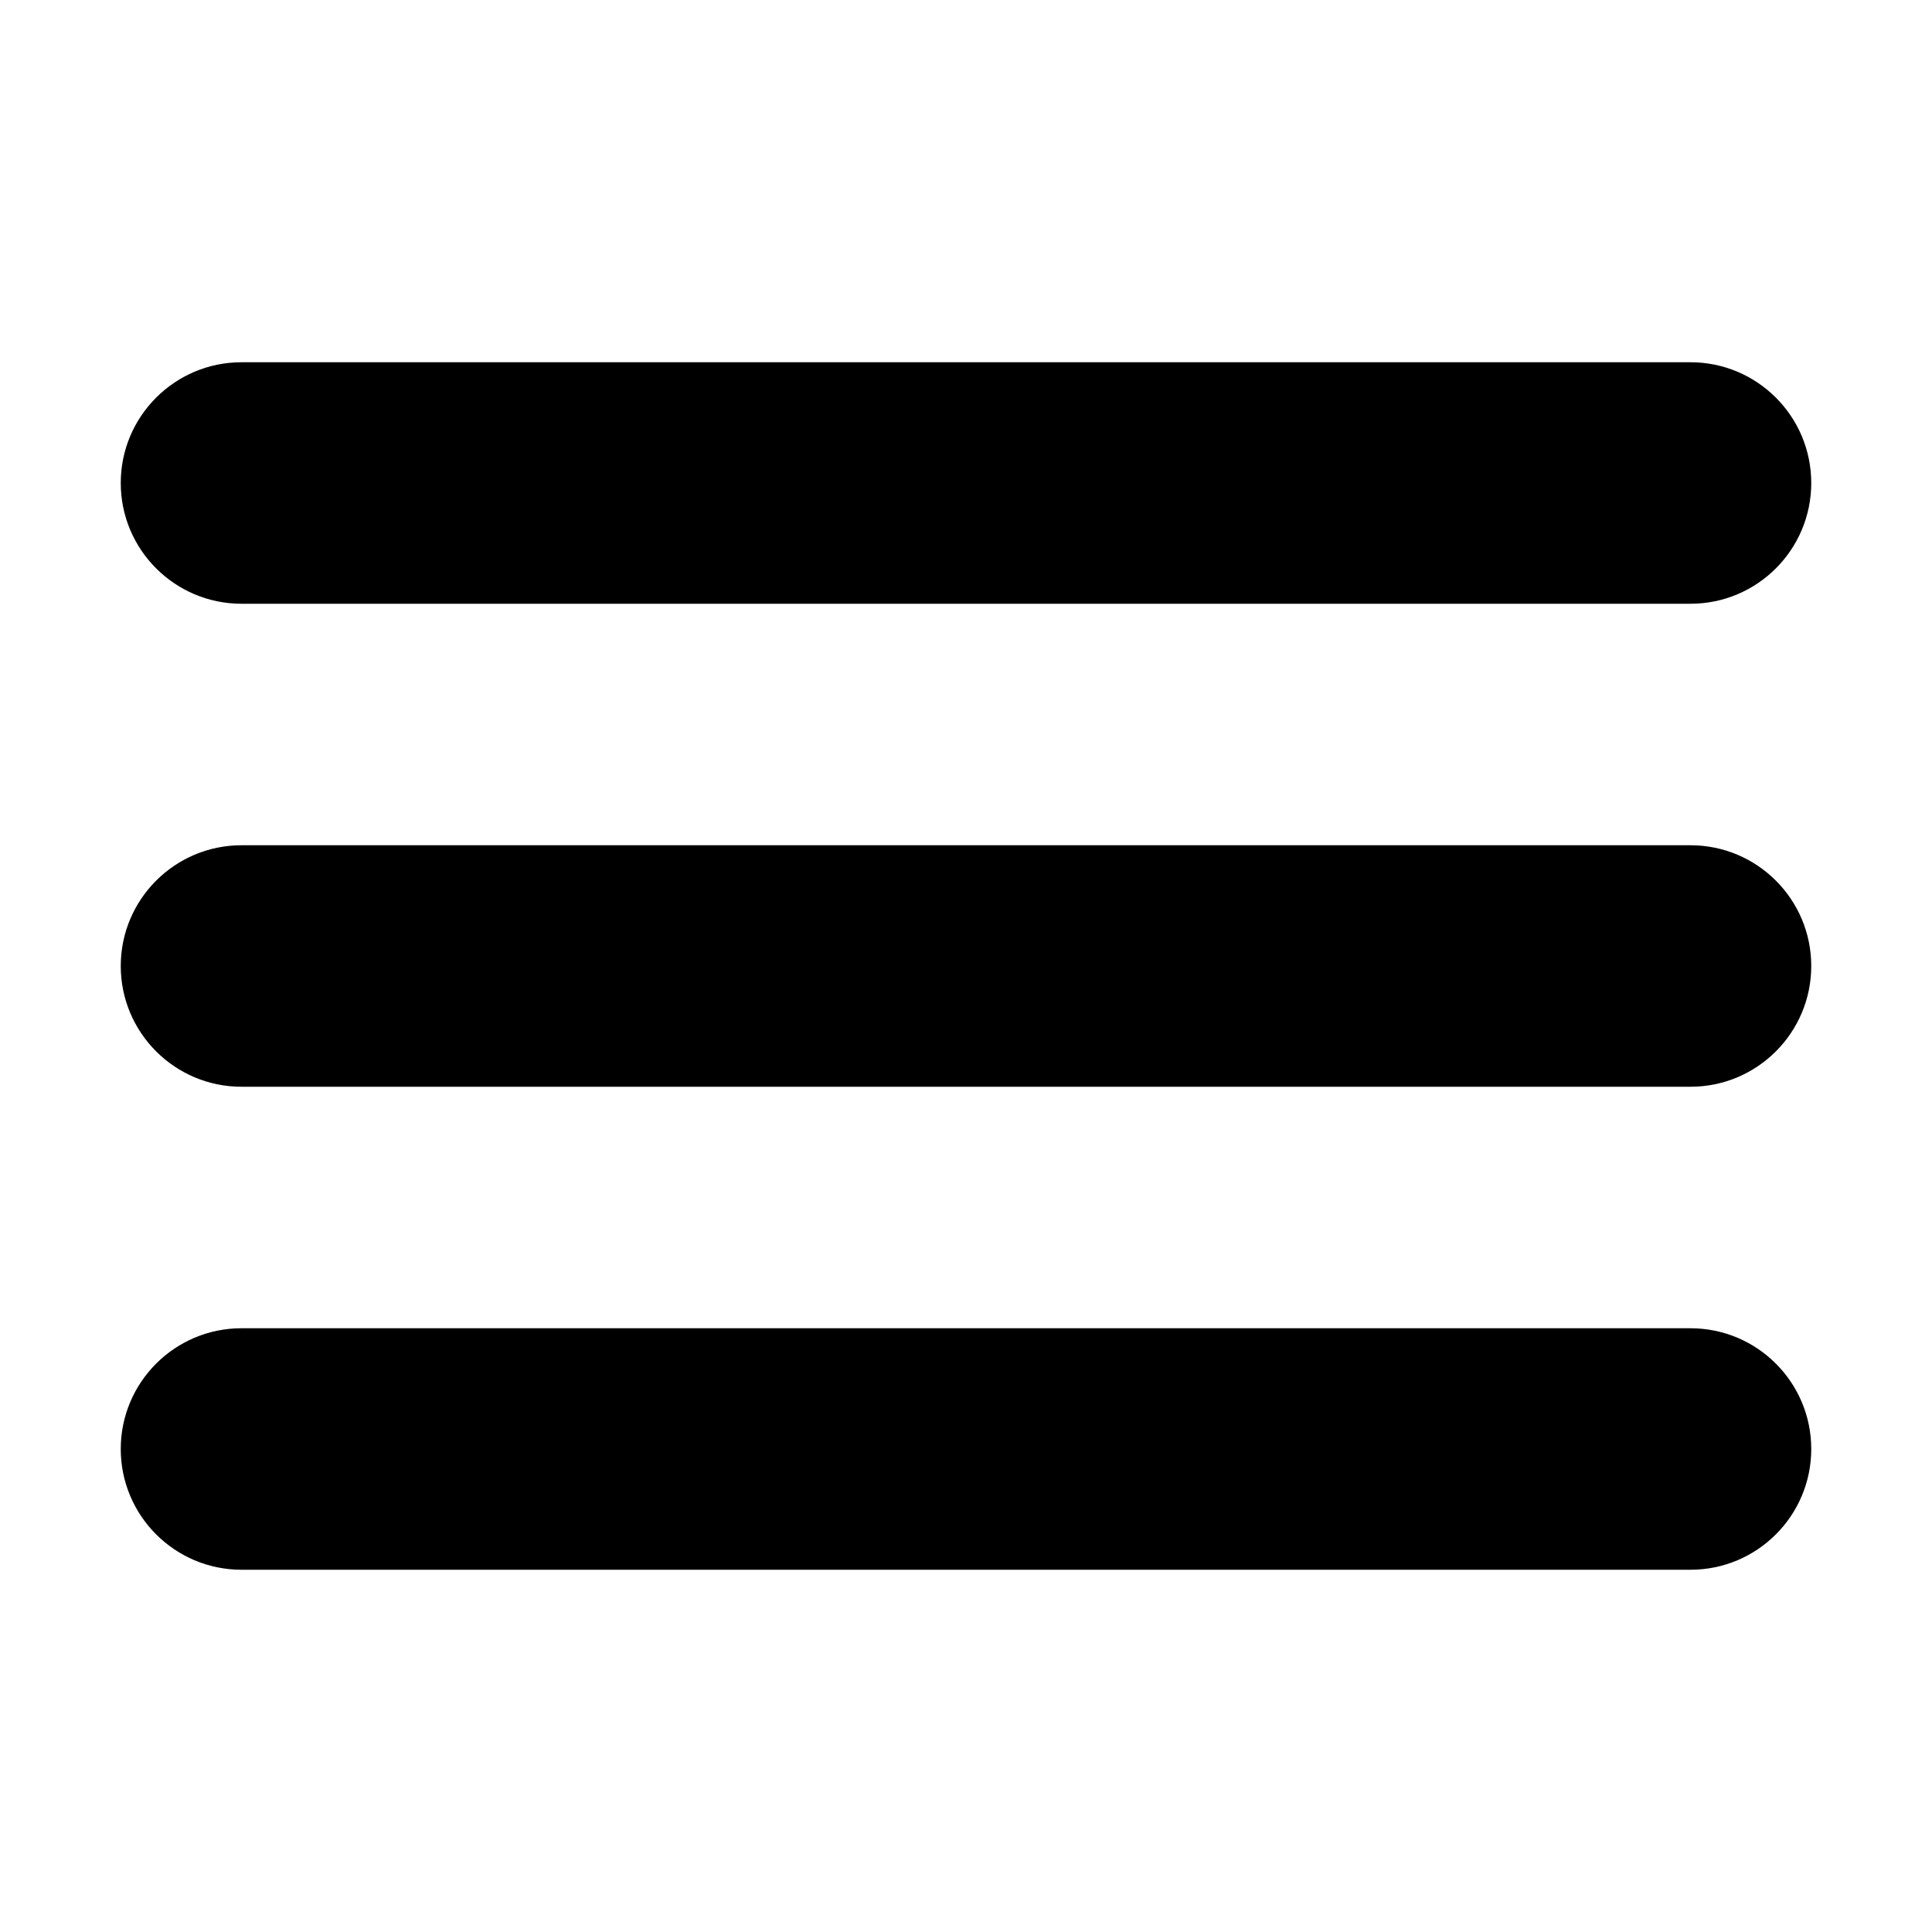
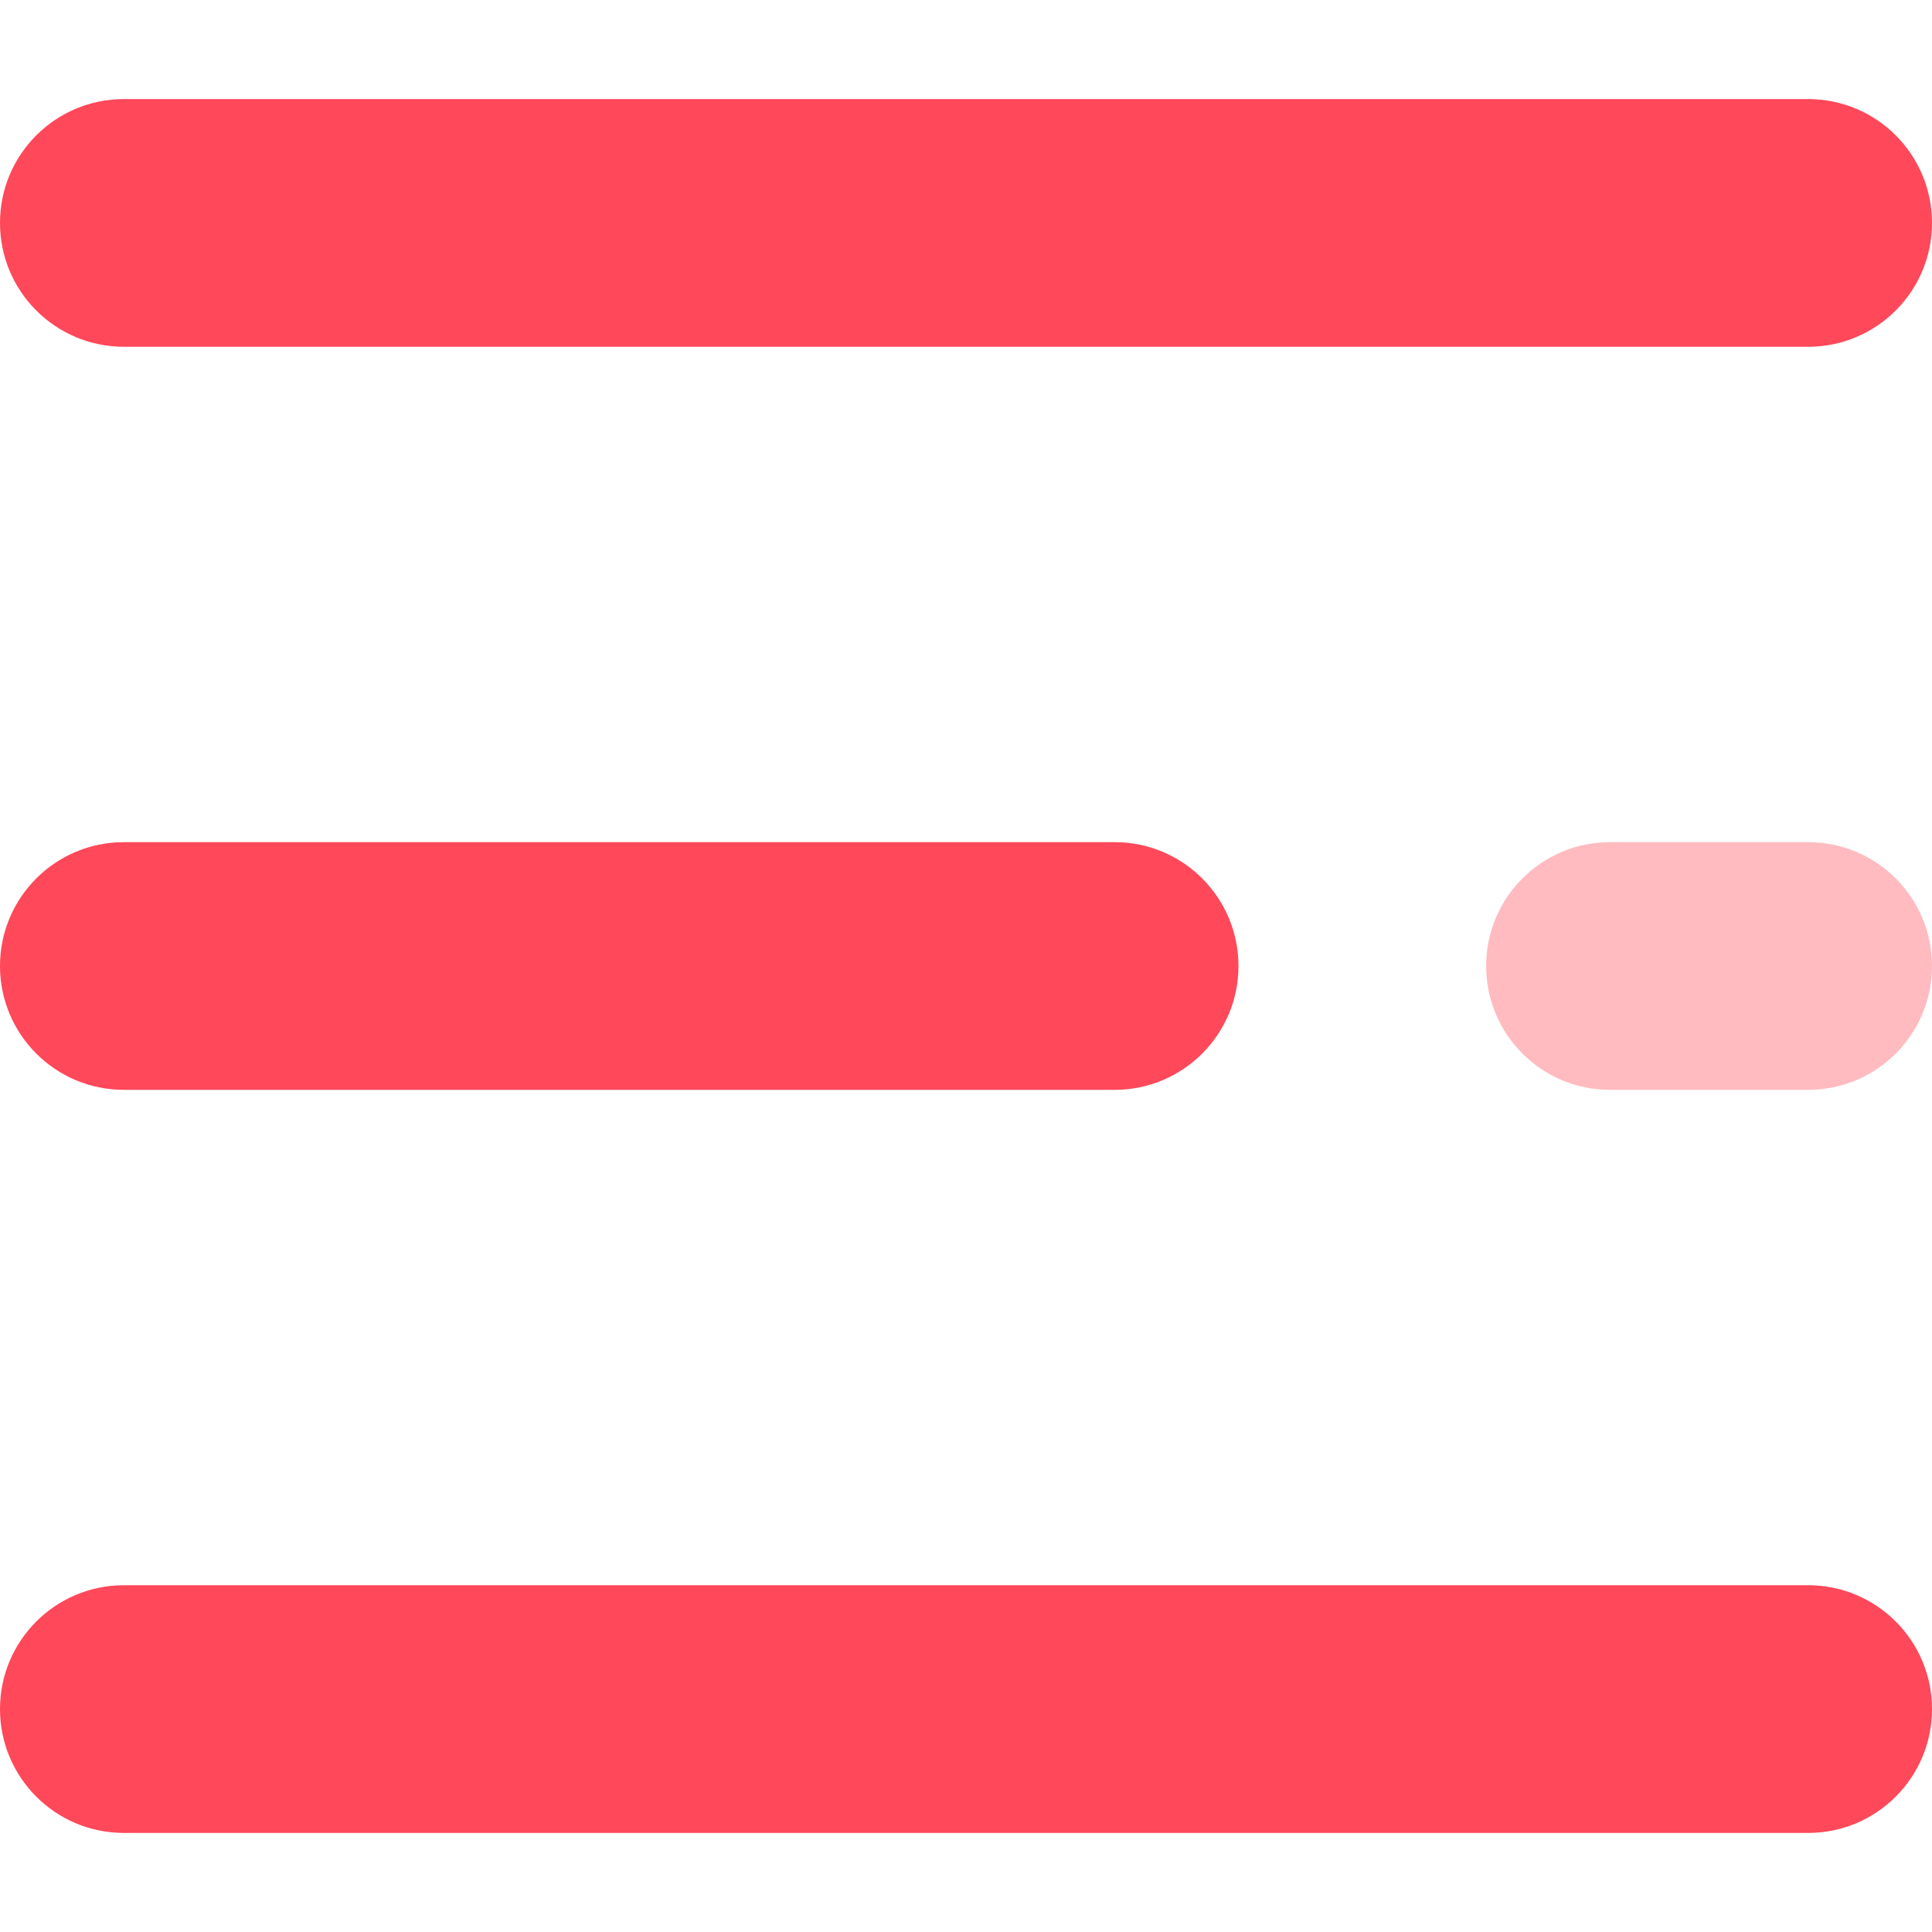
- <svg xmlns="http://www.w3.org/2000/svg" height="32px" id="Layer_1" style="enable-background:new 0 0 32 32;" version="1.1" viewBox="0 0 32 32" width="32px" xml:space="preserve">
-   <path d="M4,10h24c1.104,0,2-0.896,2-2s-0.896-2-2-2H4C2.896,6,2,6.896,2,8S2.896,10,4,10z M28,14H4c-1.104,0-2,0.896-2,2  s0.896,2,2,2h24c1.104,0,2-0.896,2-2S29.104,14,28,14z M28,22H4c-1.104,0-2,0.896-2,2s0.896,2,2,2h24c1.104,0,2-0.896,2-2  S29.104,22,28,22z" />
+ <svg xmlns="http://www.w3.org/2000/svg" version="1.1" id="Capa_1" x="0px" y="0px" viewBox="0 0 512 512" style="enable-background:new 0 0 512 512;" xml:space="preserve">
+   <g>
+     <path style="fill:#FF485A;" d="M479.18,91.897H32.821C14.69,91.897,0,77.207,0,59.077s14.69-32.821,32.821-32.821H479.18   c18.13,0,32.82,14.69,32.82,32.821S497.31,91.897,479.18,91.897z" />
+     <path style="fill:#FF485A;" d="M295.385,288.821H32.821C14.69,288.821,0,274.13,0,256s14.69-32.821,32.821-32.821h262.564   c18.13,0,32.821,14.69,32.821,32.821S313.515,288.821,295.385,288.821z" />
+   </g>
+   <path style="fill:#FFBBC0;" d="M479.18,288.821h-52.513c-18.13,0-32.821-14.69-32.821-32.821s14.69-32.821,32.821-32.821h52.513  c18.13,0,32.82,14.69,32.82,32.821S497.31,288.821,479.18,288.821z" />
+   <path style="fill:#FF485A;" d="M479.18,485.744H32.821C14.69,485.744,0,471.053,0,452.923c0-18.13,14.69-32.821,32.821-32.821  H479.18c18.13,0,32.82,14.69,32.82,32.821C512,471.053,497.31,485.744,479.18,485.744z" />
+   <g>
+ </g>
+   <g>
+ </g>
+   <g>
+ </g>
+   <g>
+ </g>
+   <g>
+ </g>
+   <g>
+ </g>
+   <g>
+ </g>
+   <g>
+ </g>
+   <g>
+ </g>
+   <g>
+ </g>
+   <g>
+ </g>
+   <g>
+ </g>
+   <g>
+ </g>
+   <g>
+ </g>
+   <g>
+ </g>
</svg>
